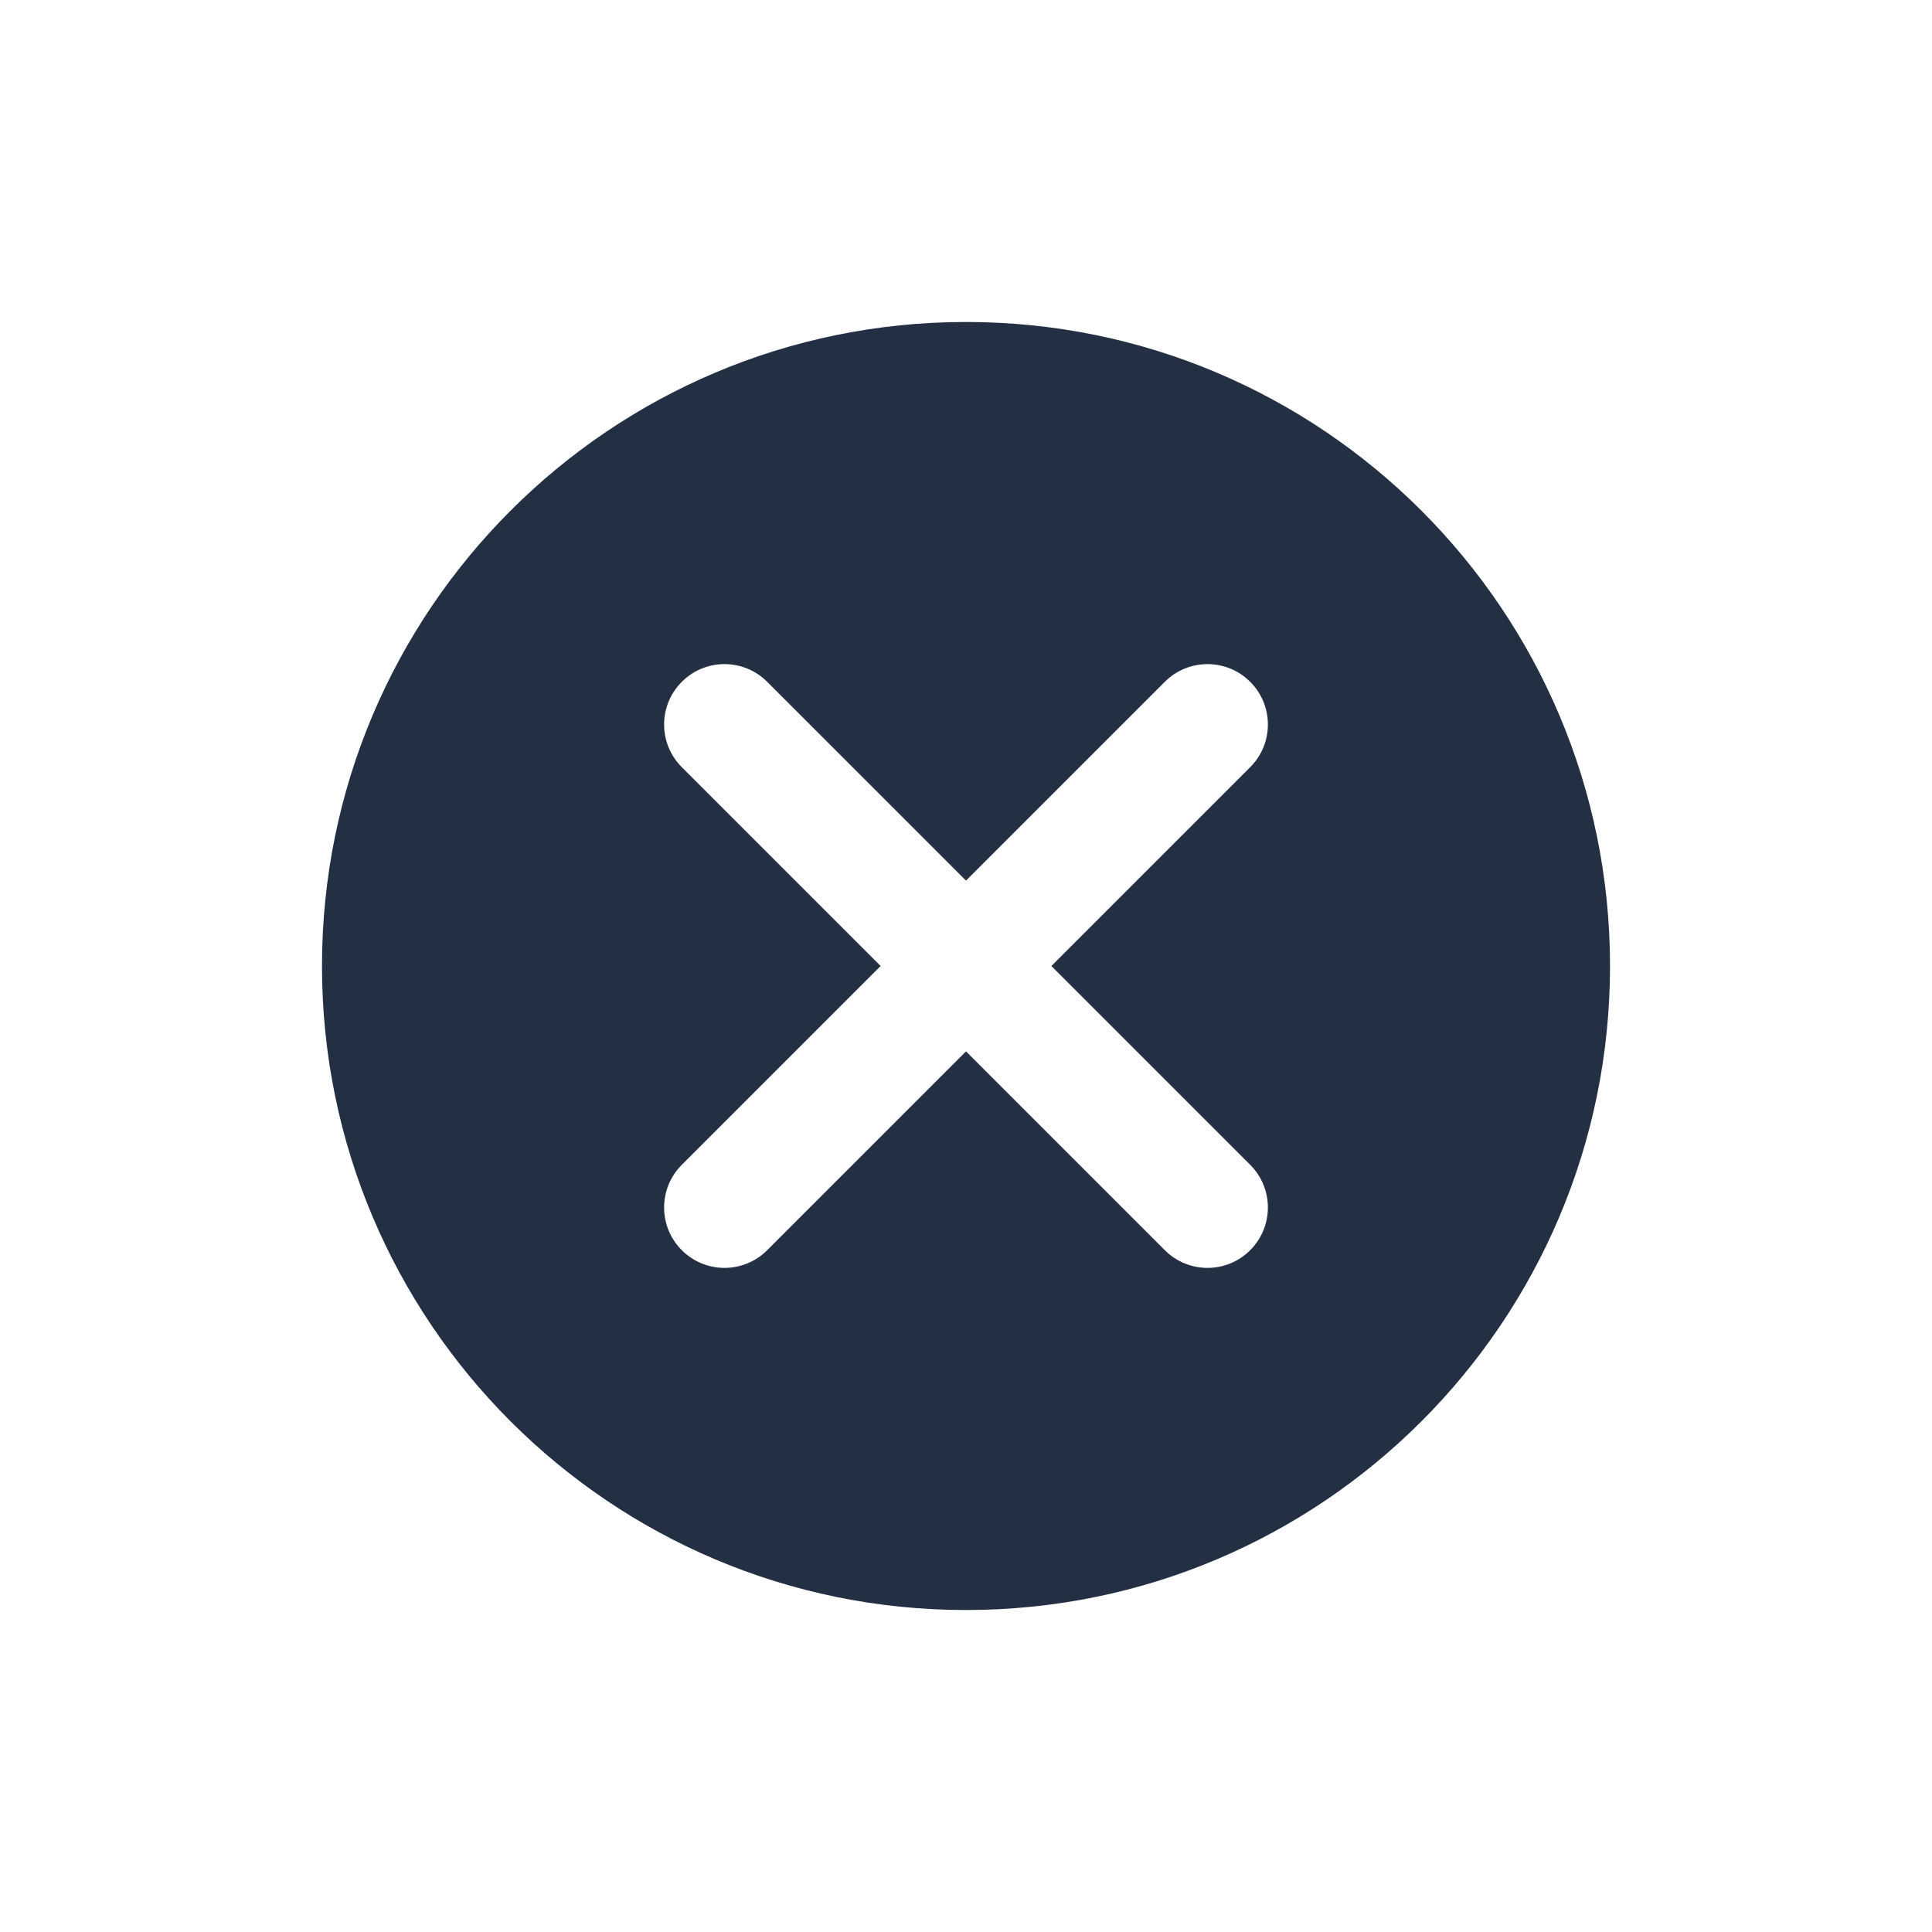
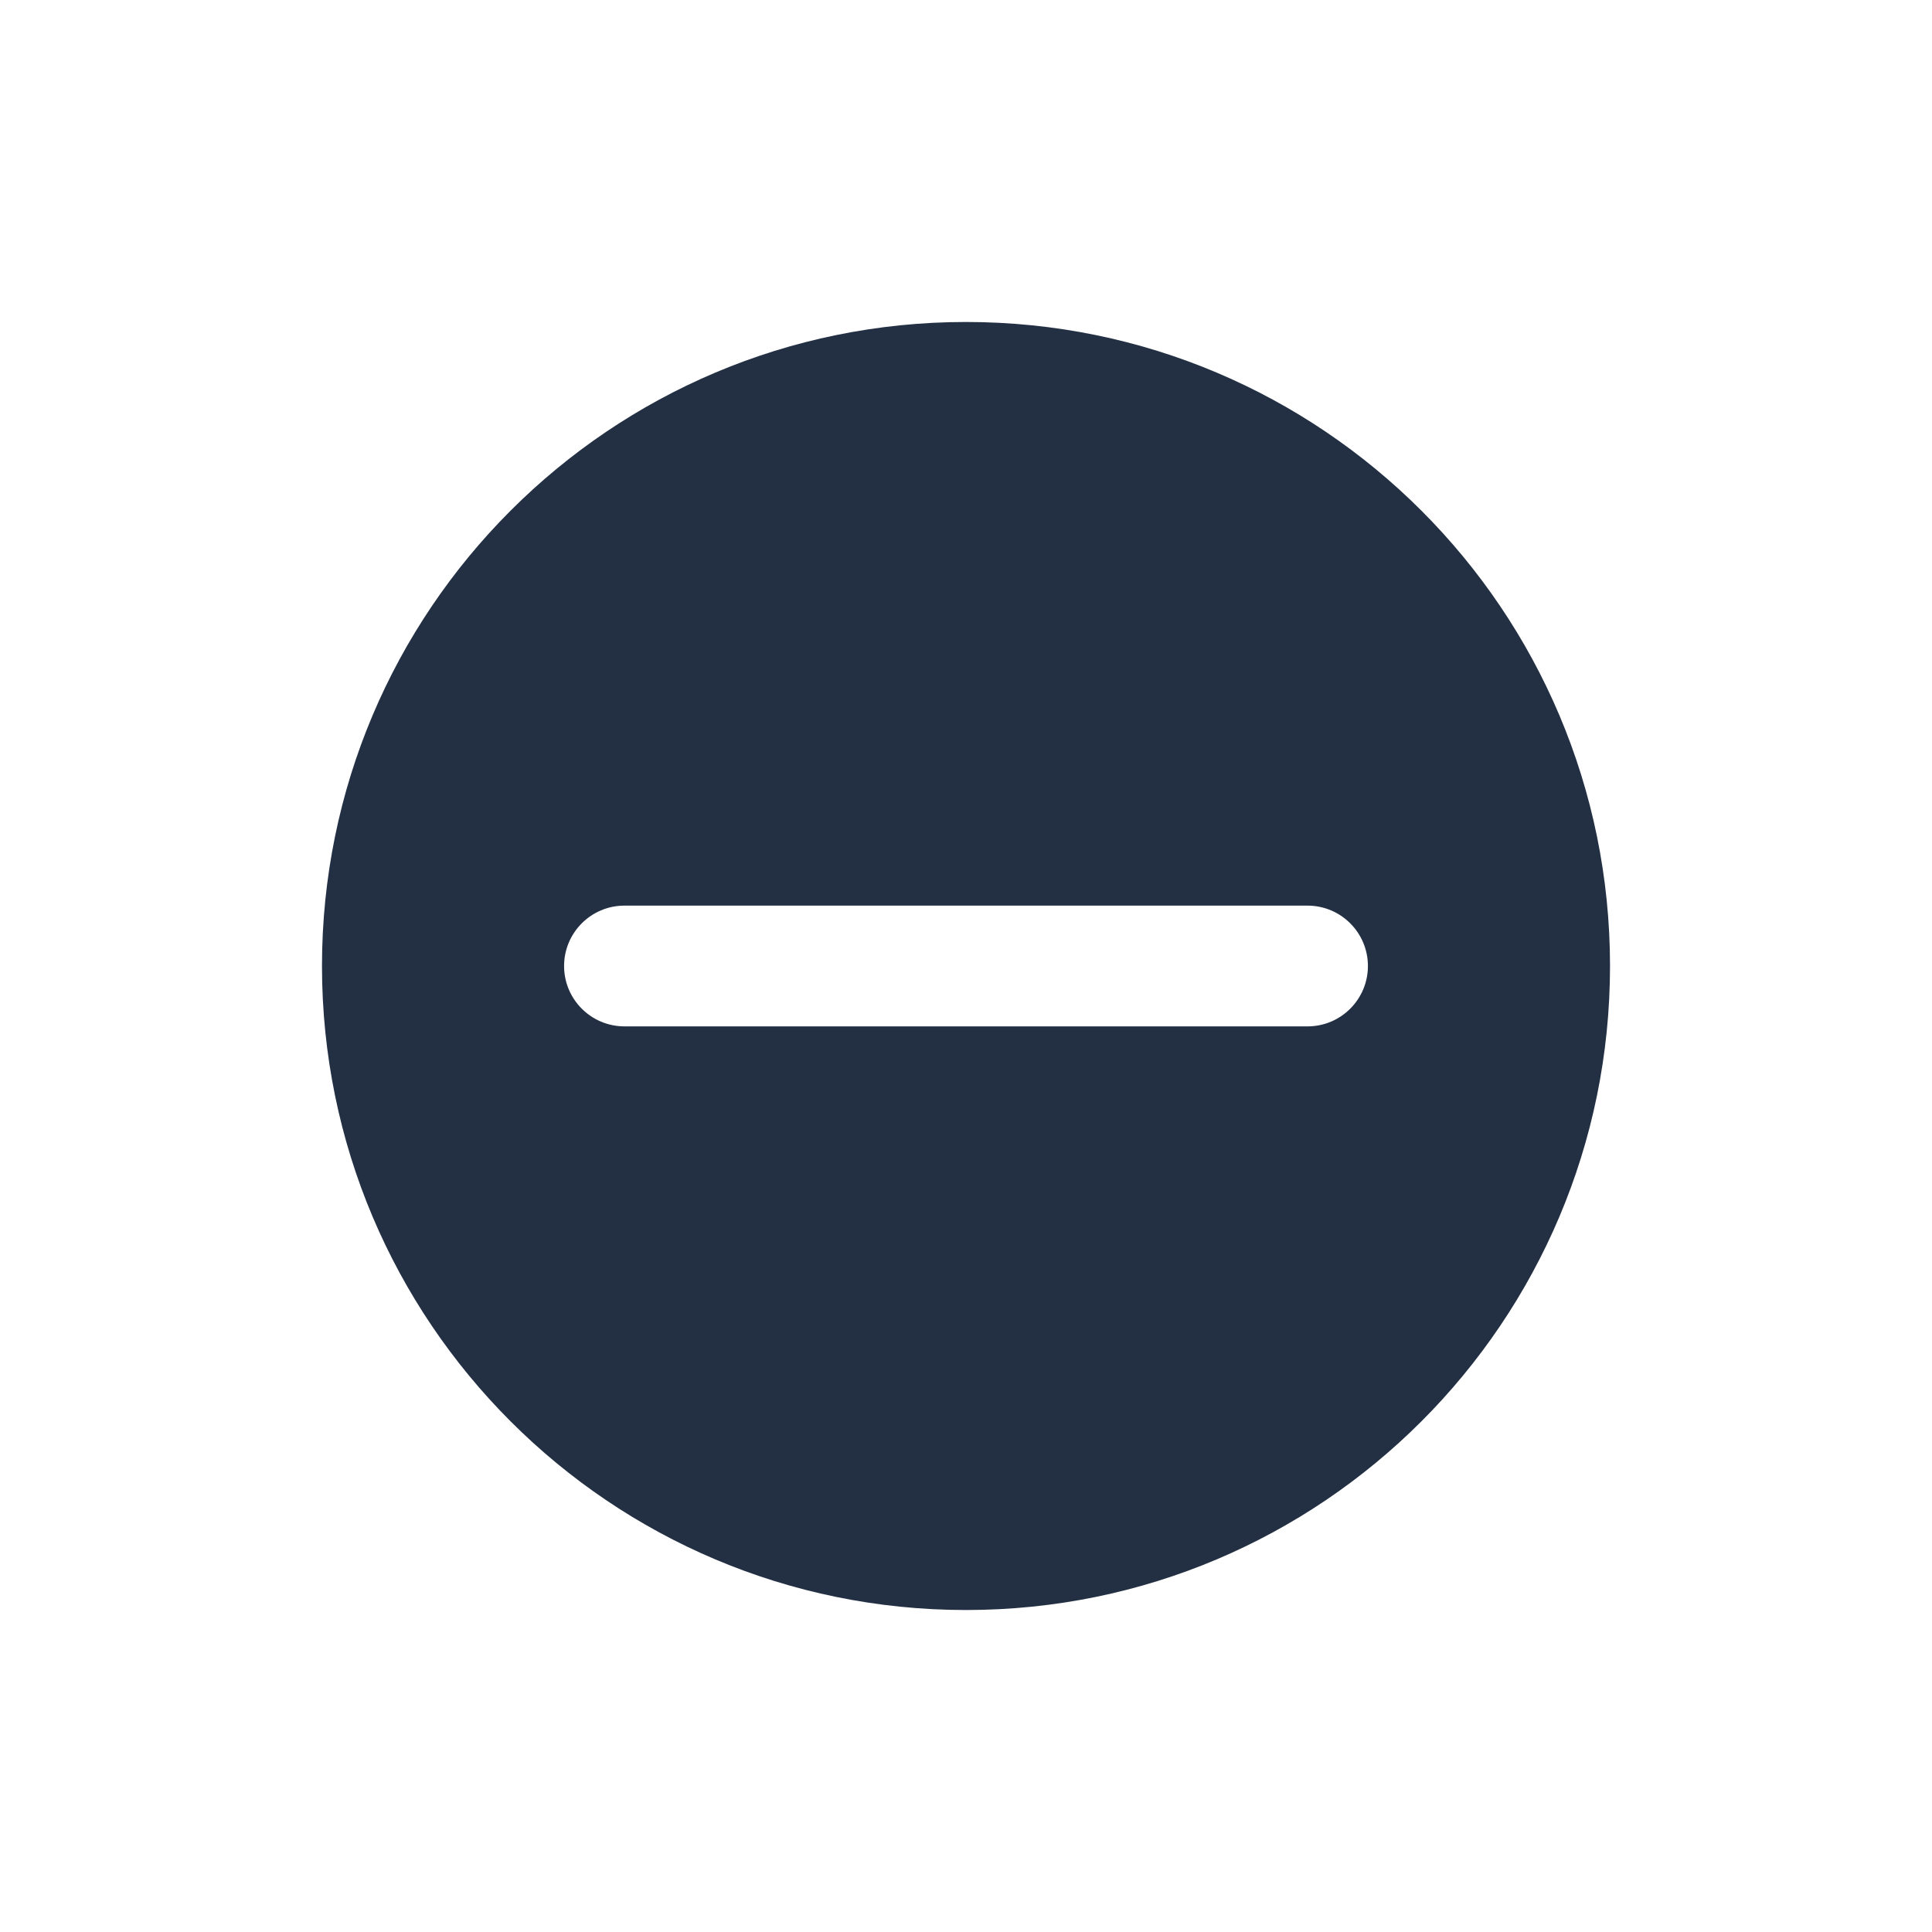
<svg xmlns="http://www.w3.org/2000/svg" width="32" height="32" viewBox="0 0 32 32" fill="none">
-   <path fill-rule="evenodd" clip-rule="evenodd" d="M26.667 16C26.667 21.891 21.891 26.667 16 26.667C10.109 26.667 5.333 21.891 5.333 16C5.333 10.109 10.109 5.333 16 5.333C21.891 5.333 26.667 10.109 26.667 16ZM20.707 11.293C21.098 11.683 21.098 12.317 20.707 12.707L17.414 16L20.707 19.293C21.098 19.683 21.098 20.317 20.707 20.707C20.317 21.098 19.683 21.098 19.293 20.707L16 17.414L12.707 20.707C12.317 21.098 11.683 21.098 11.293 20.707C10.902 20.317 10.902 19.683 11.293 19.293L14.586 16L11.293 12.707C10.902 12.317 10.902 11.683 11.293 11.293C11.683 10.902 12.317 10.902 12.707 11.293L16 14.586L19.293 11.293C19.683 10.902 20.317 10.902 20.707 11.293Z" fill="#233043" />
+   <path fill-rule="evenodd" clip-rule="evenodd" d="M16 26.667C21.891 26.667 26.667 21.891 26.667 16C26.667 10.109 21.891 5.333 16 5.333C10.109 5.333 5.333 10.109 5.333 16C5.333 21.891 10.109 26.667 16 26.667ZM10.343 17C9.791 17 9.343 16.552 9.343 16C9.343 15.448 9.791 15 10.343 15H21.657C22.209 15 22.657 15.448 22.657 16C22.657 16.552 22.209 17 21.657 17H10.343Z" fill="#233043" />
</svg>
